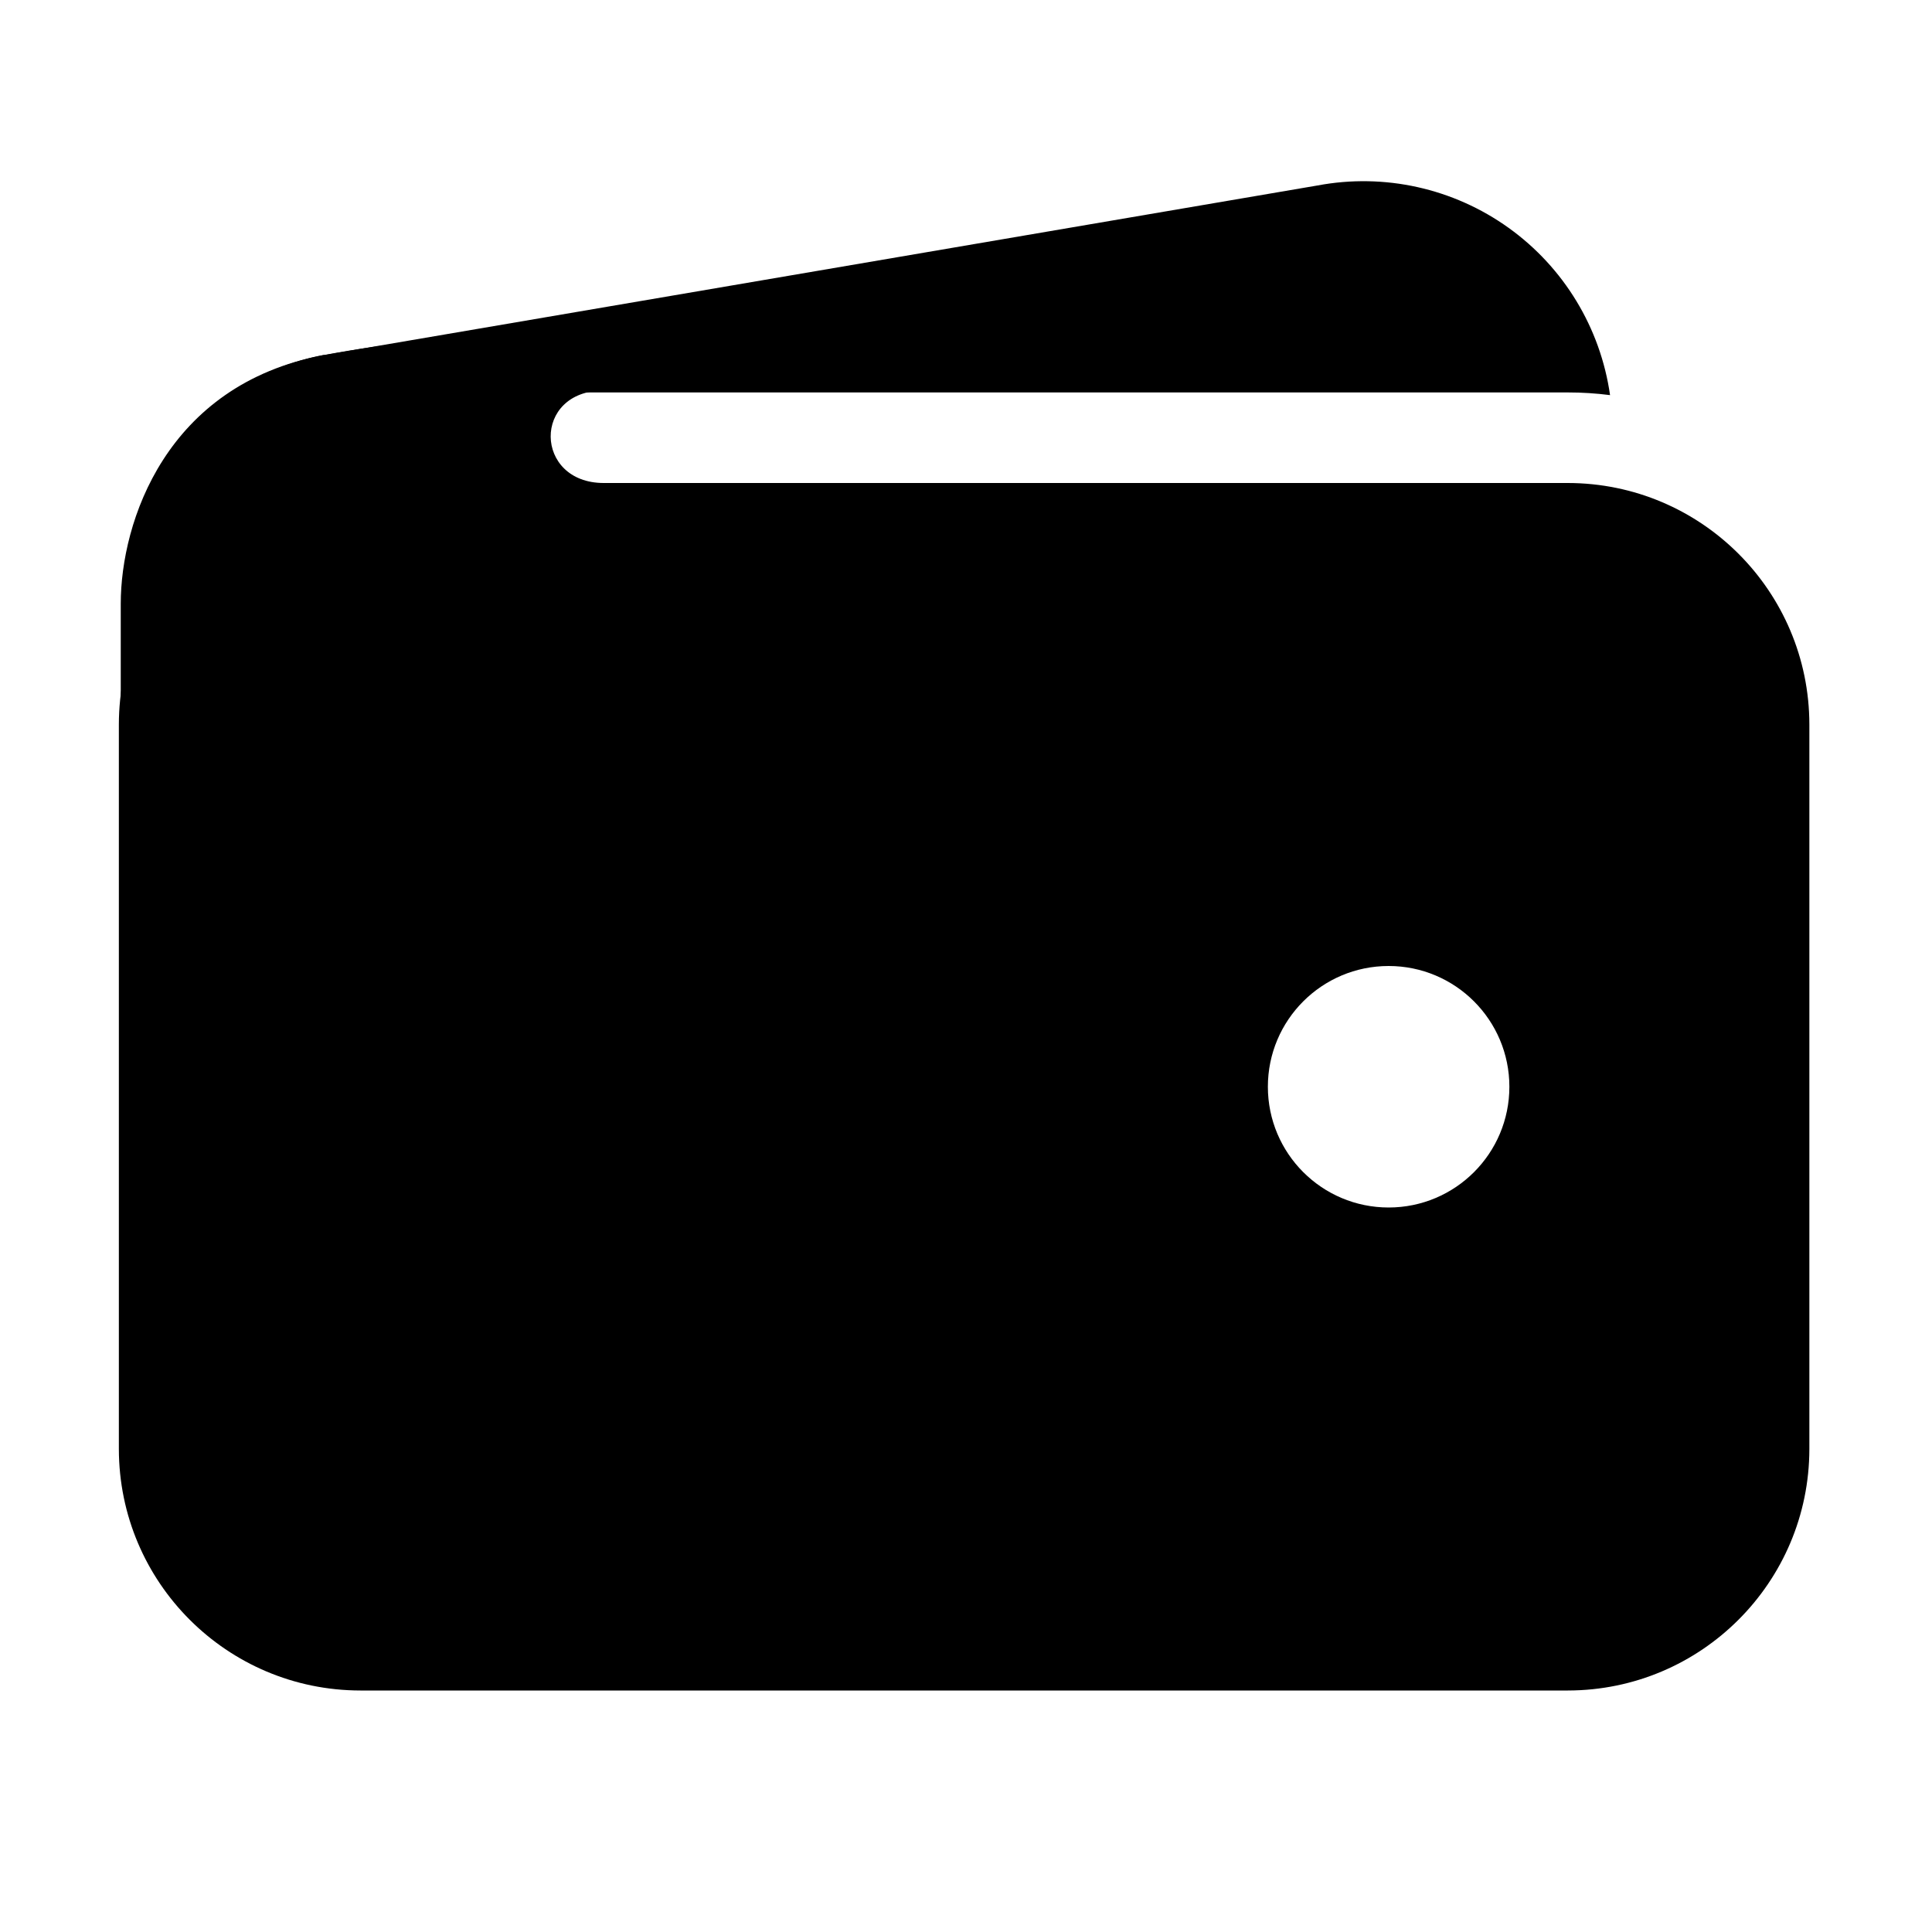
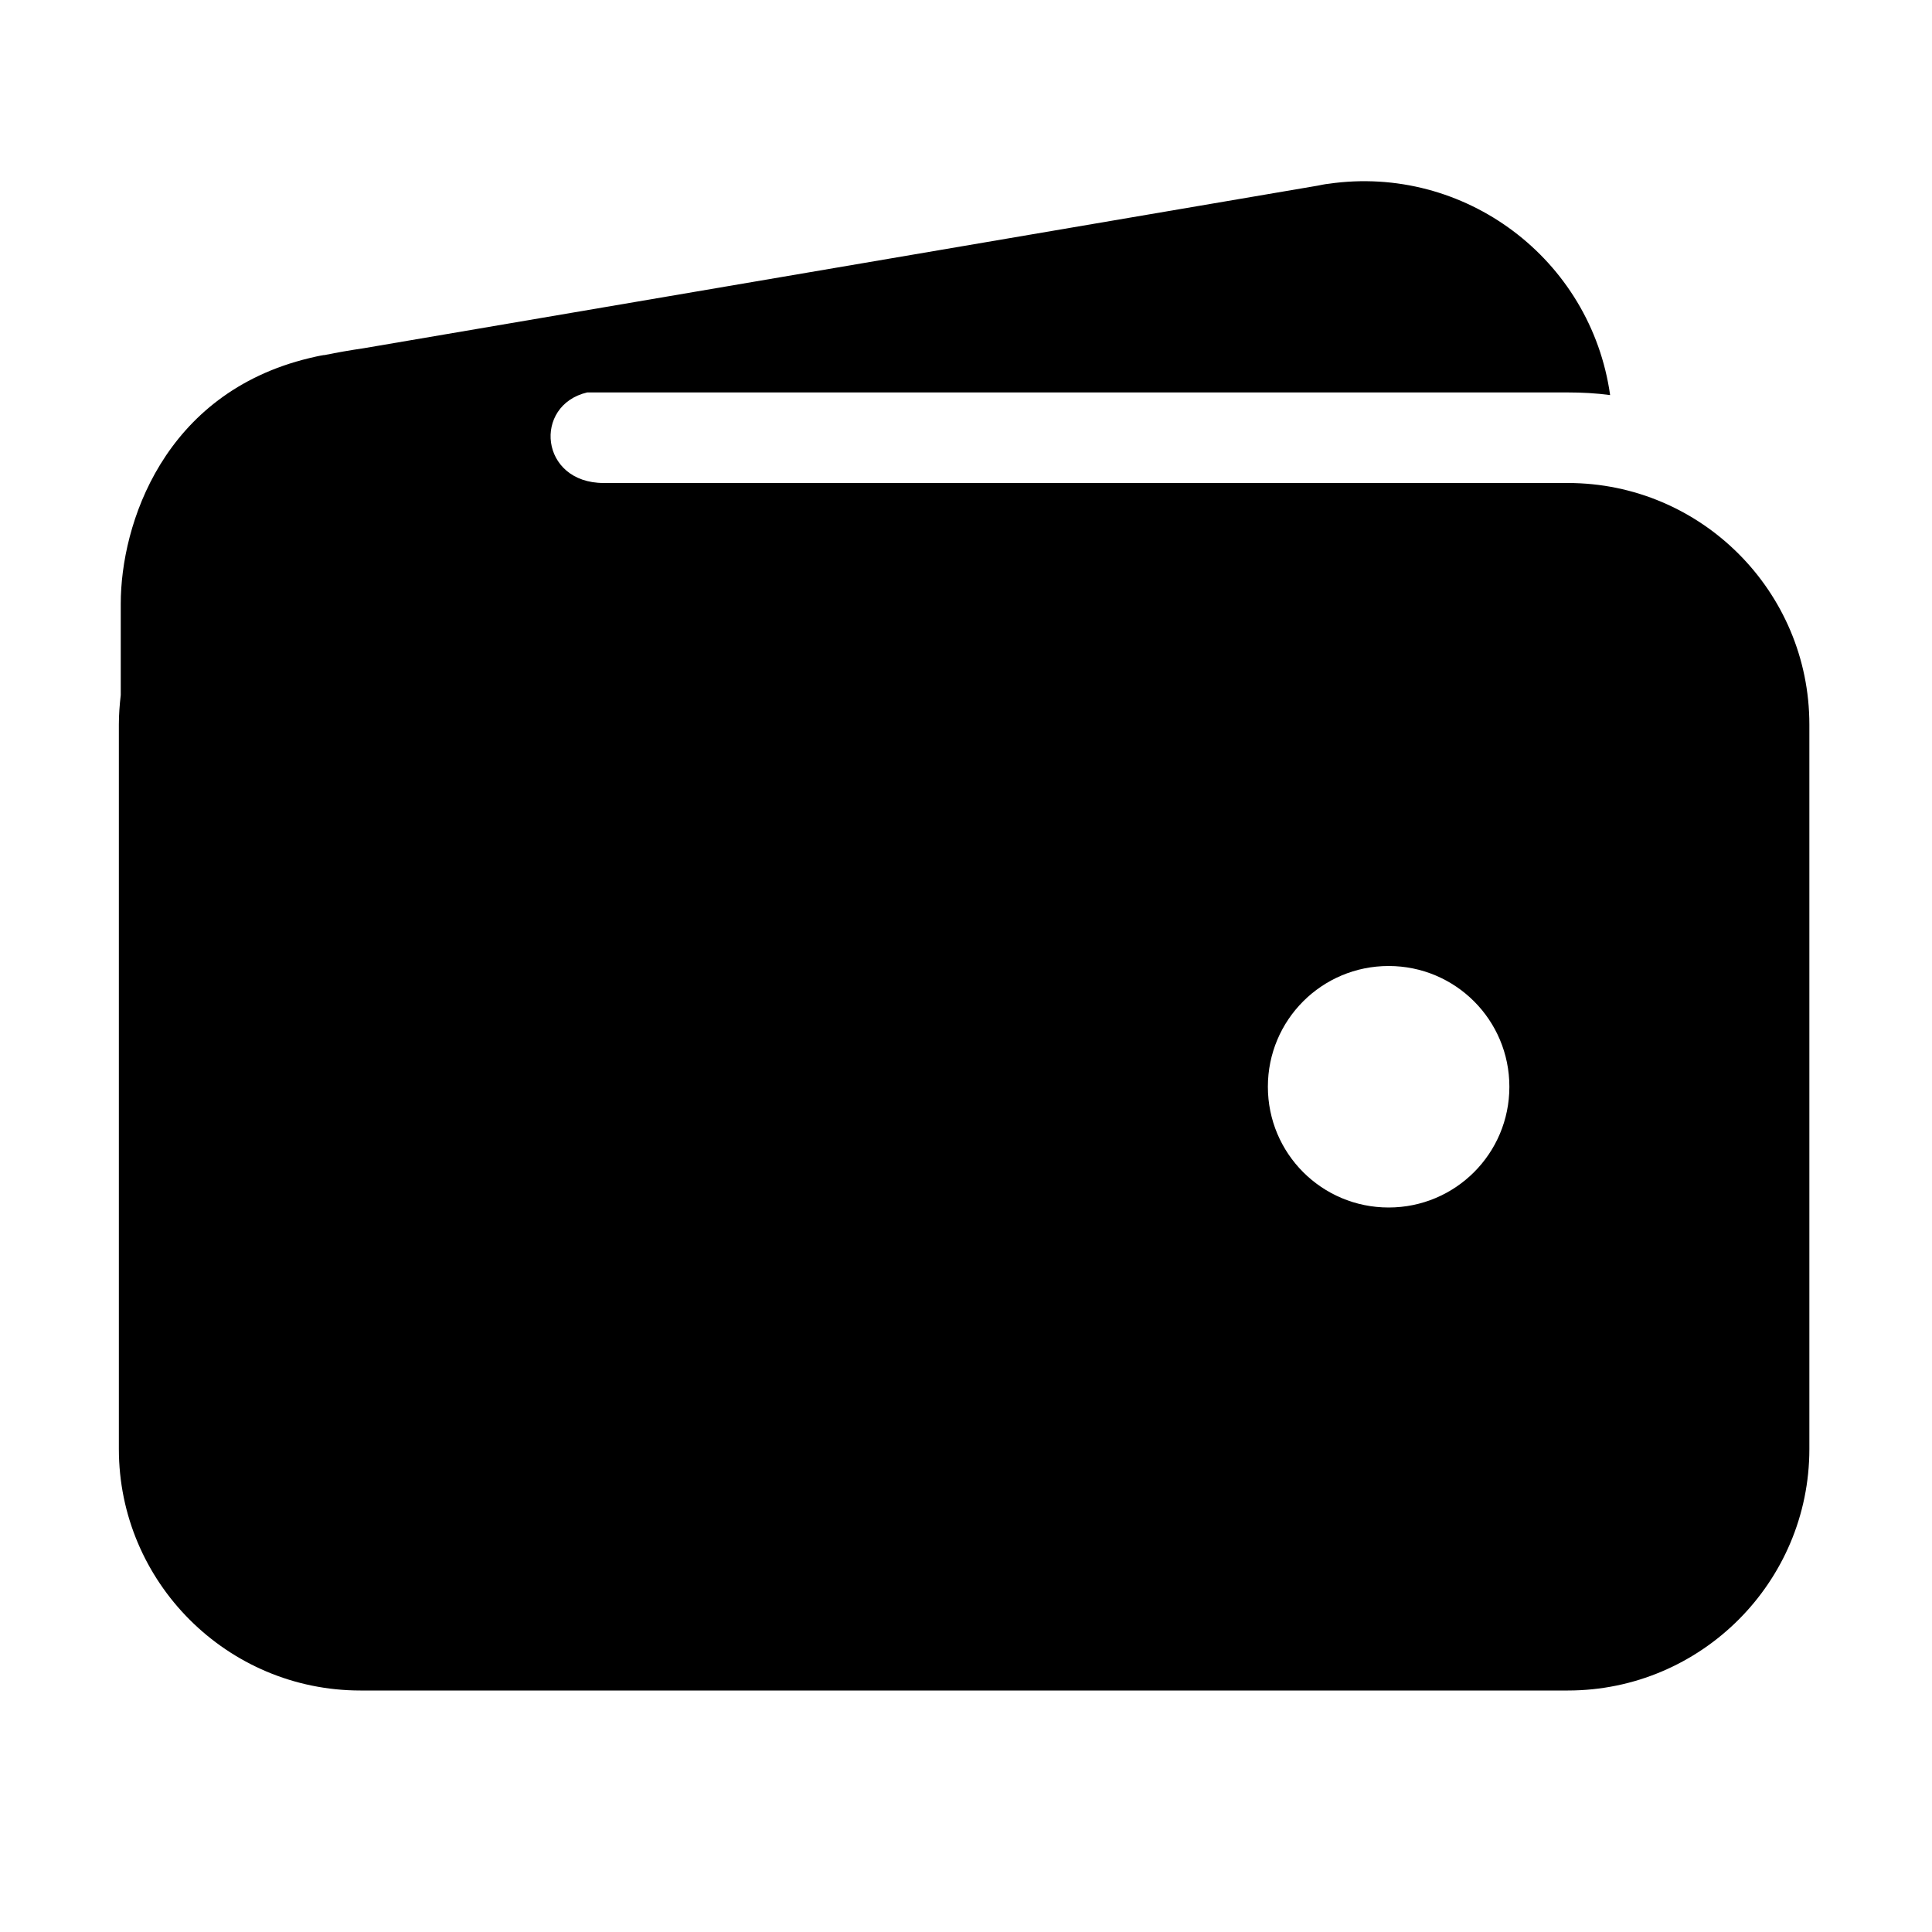
- <svg xmlns="http://www.w3.org/2000/svg" width="512" height="512" viewBox="0 0 512 512">
-   <path d="M95.5,104h320a87.73,87.73,0,0,1,11.18.71,66,66,0,0,0-77.51-55.56L86,94.08l-.3,0a66,66,0,0,0-41.07,26.13A87.57,87.57,0,0,1,95.5,104Z" />
-   <path d="M415.5,128H95.5a64.07,64.07,0,0,0-64,64V384a64.07,64.07,0,0,0,64,64h320a64.07,64.07,0,0,0,64-64V192A64.07,64.07,0,0,0,415.5,128ZM368,320a32,32,0,1,1,32-32A32,32,0,0,1,368,320Z" />
-   <path d="M32,259.5V160c0-21.67,12-58,53.65-65.87C121,87.5,156,87.5,156,87.5s23,16,4,16S141.5,128,160,128s0,23.5,0,23.5L85.5,236Z" />
+ <svg xmlns="http://www.w3.org/2000/svg" version="1.1" id="图层_1" x="0px" y="0px" viewBox="0 0 512 512" style="enable-background:new 0 0 512 512;" xml:space="preserve">
+   <path d="M415.5,128H160c-17,0-18.8-20.6-4.4-24h259.9c3.7,0,7.5,0.2,11.2,0.7c-5.1-36.1-38.6-61.2-74.6-56c-1,0.1-1.9,0.3-2.9,0.5  L96.3,92.3c-3.4,0.5-6.9,1.1-10.3,1.8h-0.2c-1.3,0.2-2.5,0.5-3.8,0.8C43.3,104.2,32,139,32,160v24.2c-0.3,2.6-0.5,5.2-0.5,7.8v192  c0,35.3,28.7,64,64,64h320c35.3,0,64-28.7,64-64V192C479.5,156.7,450.8,128,415.5,128z M368,320c-17.7,0-32-14.3-32-32  c0-17.7,14.3-32,32-32c17.7,0,32,14.3,32,32C400,305.7,385.7,320,368,320z" />
</svg>
